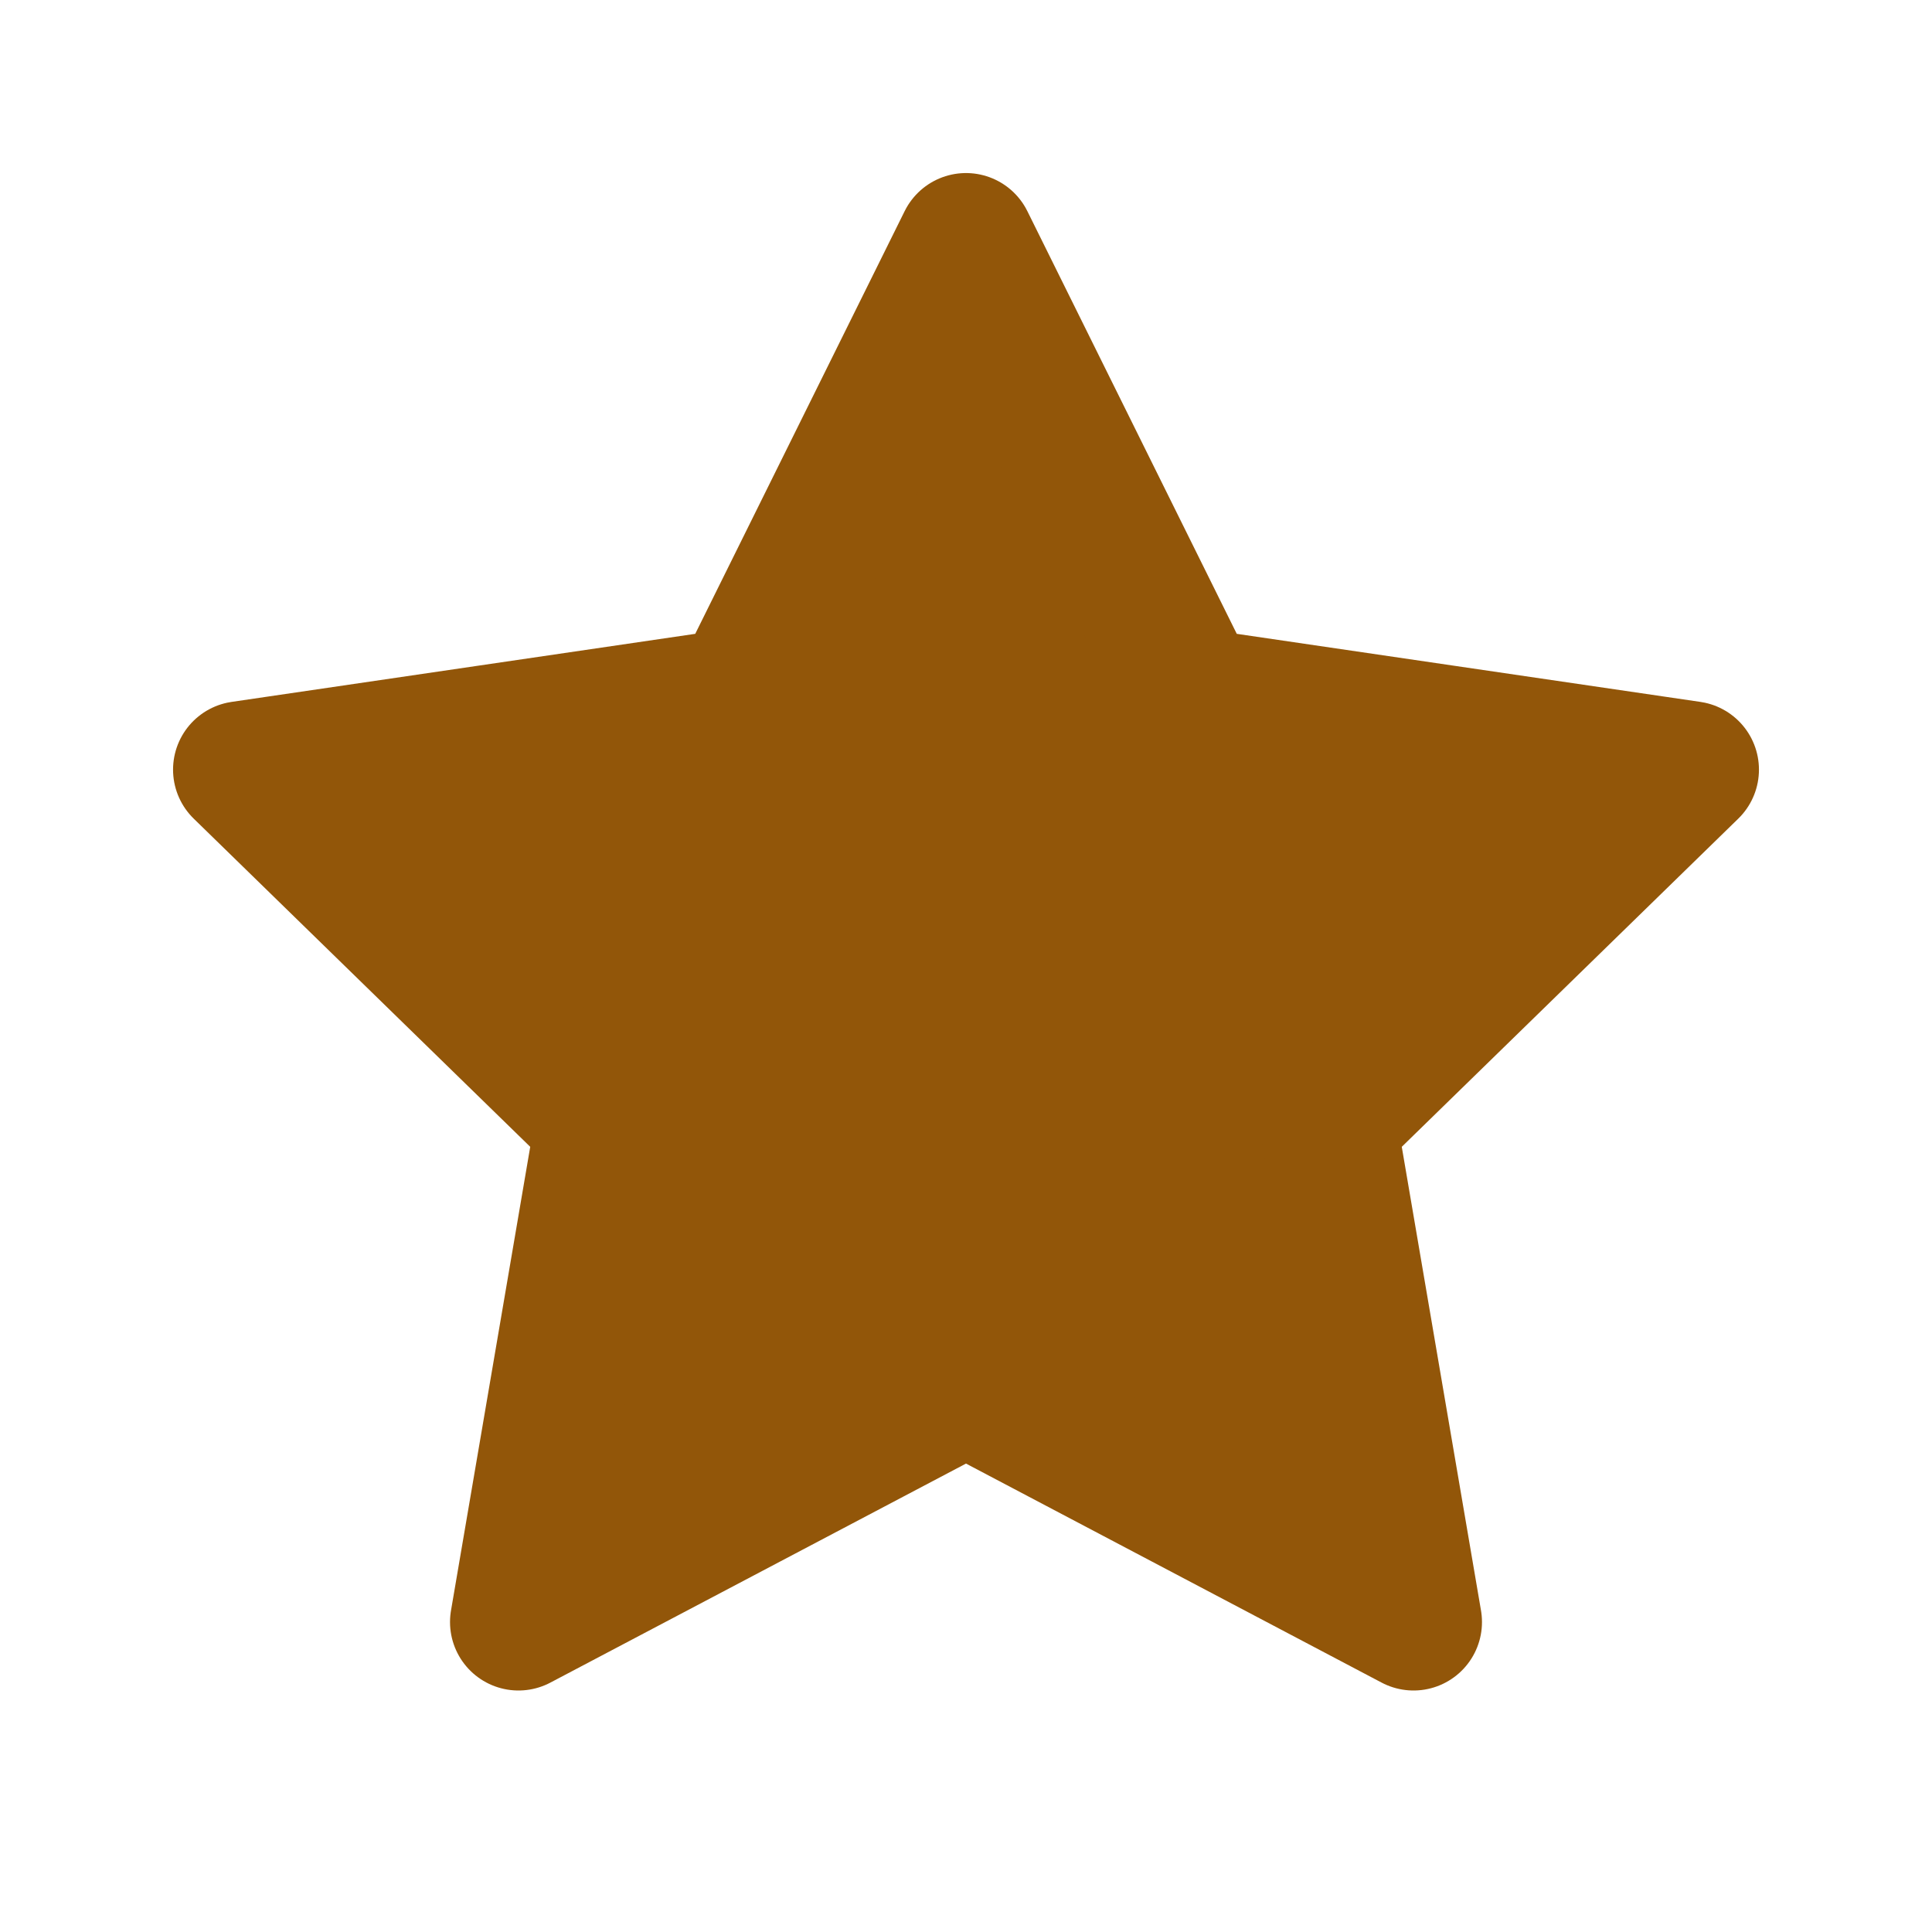
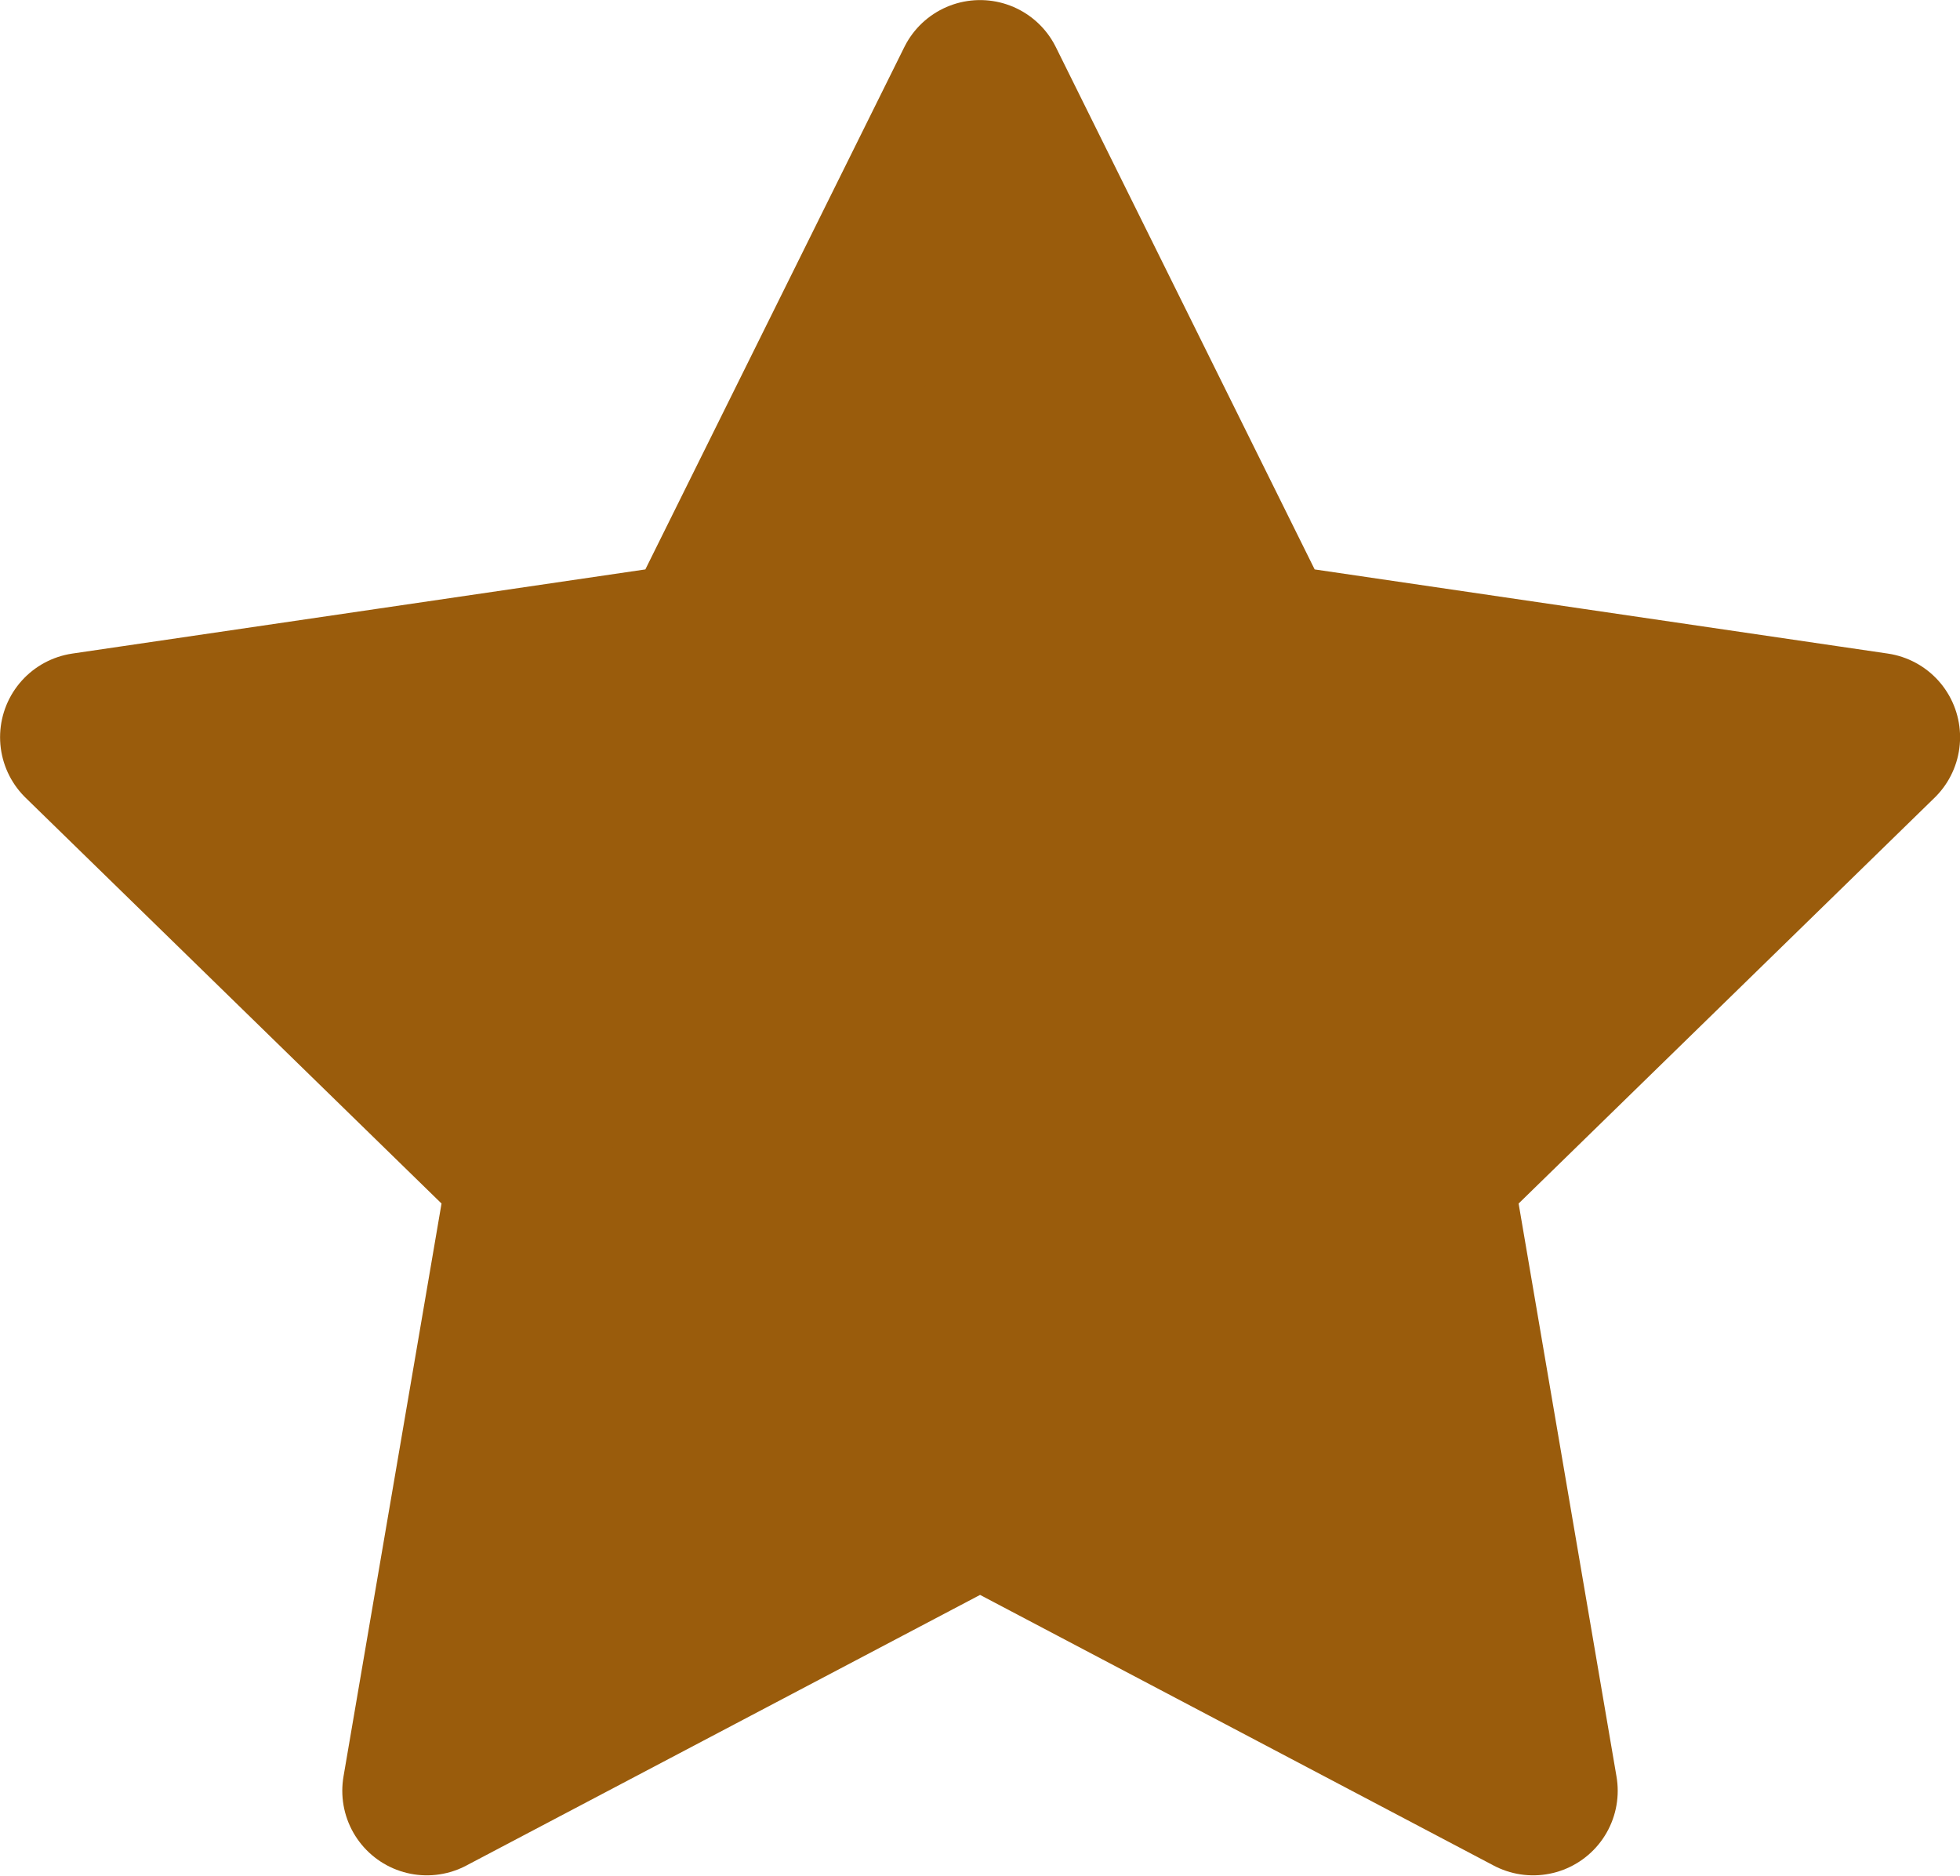
- <svg xmlns="http://www.w3.org/2000/svg" preserveAspectRatio="none" overflow="visible" style="display: block;" width="14" height="14" viewBox="0 0 14 14" fill="none">
+ <svg xmlns="http://www.w3.org/2000/svg" preserveAspectRatio="none" overflow="visible" style="display: block;" width="13.133" height="12.567" viewBox="0 0 13.133 12.567" fill="none">
  <g id="starFill">
-     <path id="Vector" d="M7 1.75L8.633 5.046L12.25 5.577L9.625 8.137L10.243 11.754L7 10.045L3.757 11.754L4.375 8.137L1.75 5.577L5.367 5.046L7 1.75Z" fill="#925609" stroke-width="0.992" stroke-linecap="round" stroke-linejoin="round" stroke="#925609" />
+     <path id="Vector" d="M6.567 0.567L8.433 4.333L12.567 4.94L9.567 7.867L10.273 12L6.567 10.047L2.86 12L3.567 7.867L0.567 4.94L4.7 4.333L6.567 0.567Z" fill="#9A5C0C" stroke-width="1.133" stroke-linecap="round" stroke-linejoin="round" stroke="#9A5C0C" />
  </g>
</svg>
